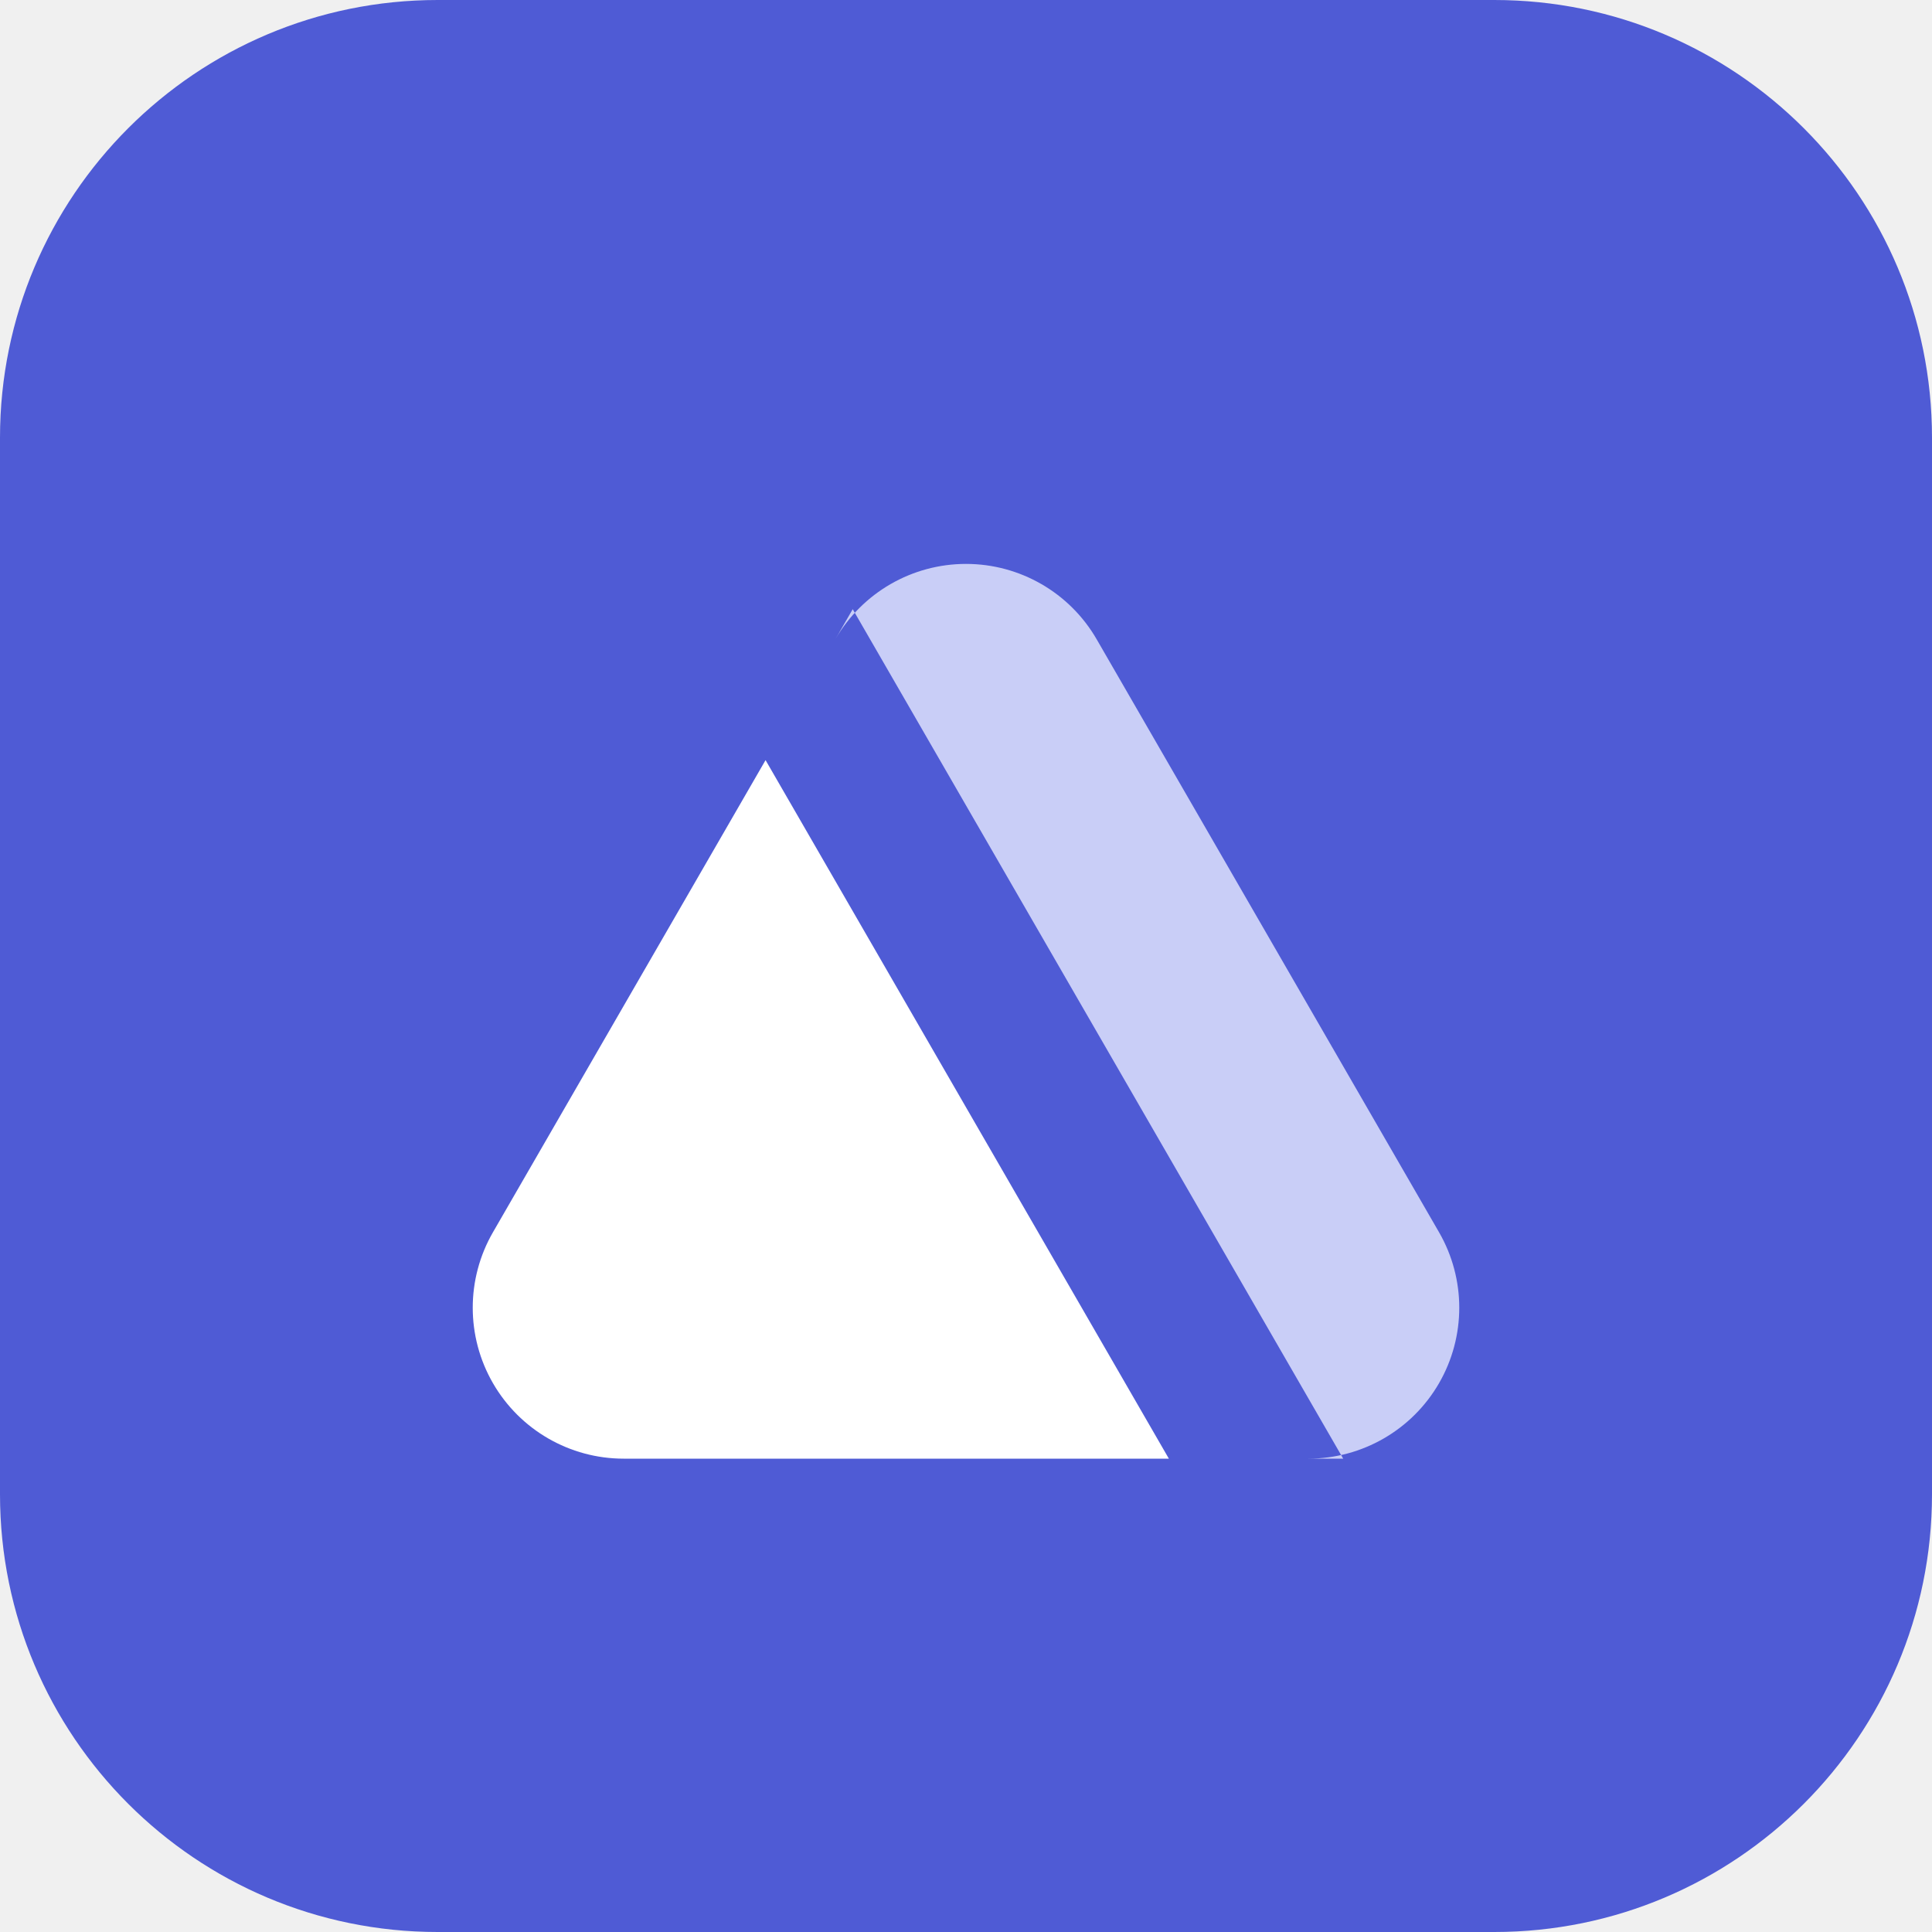
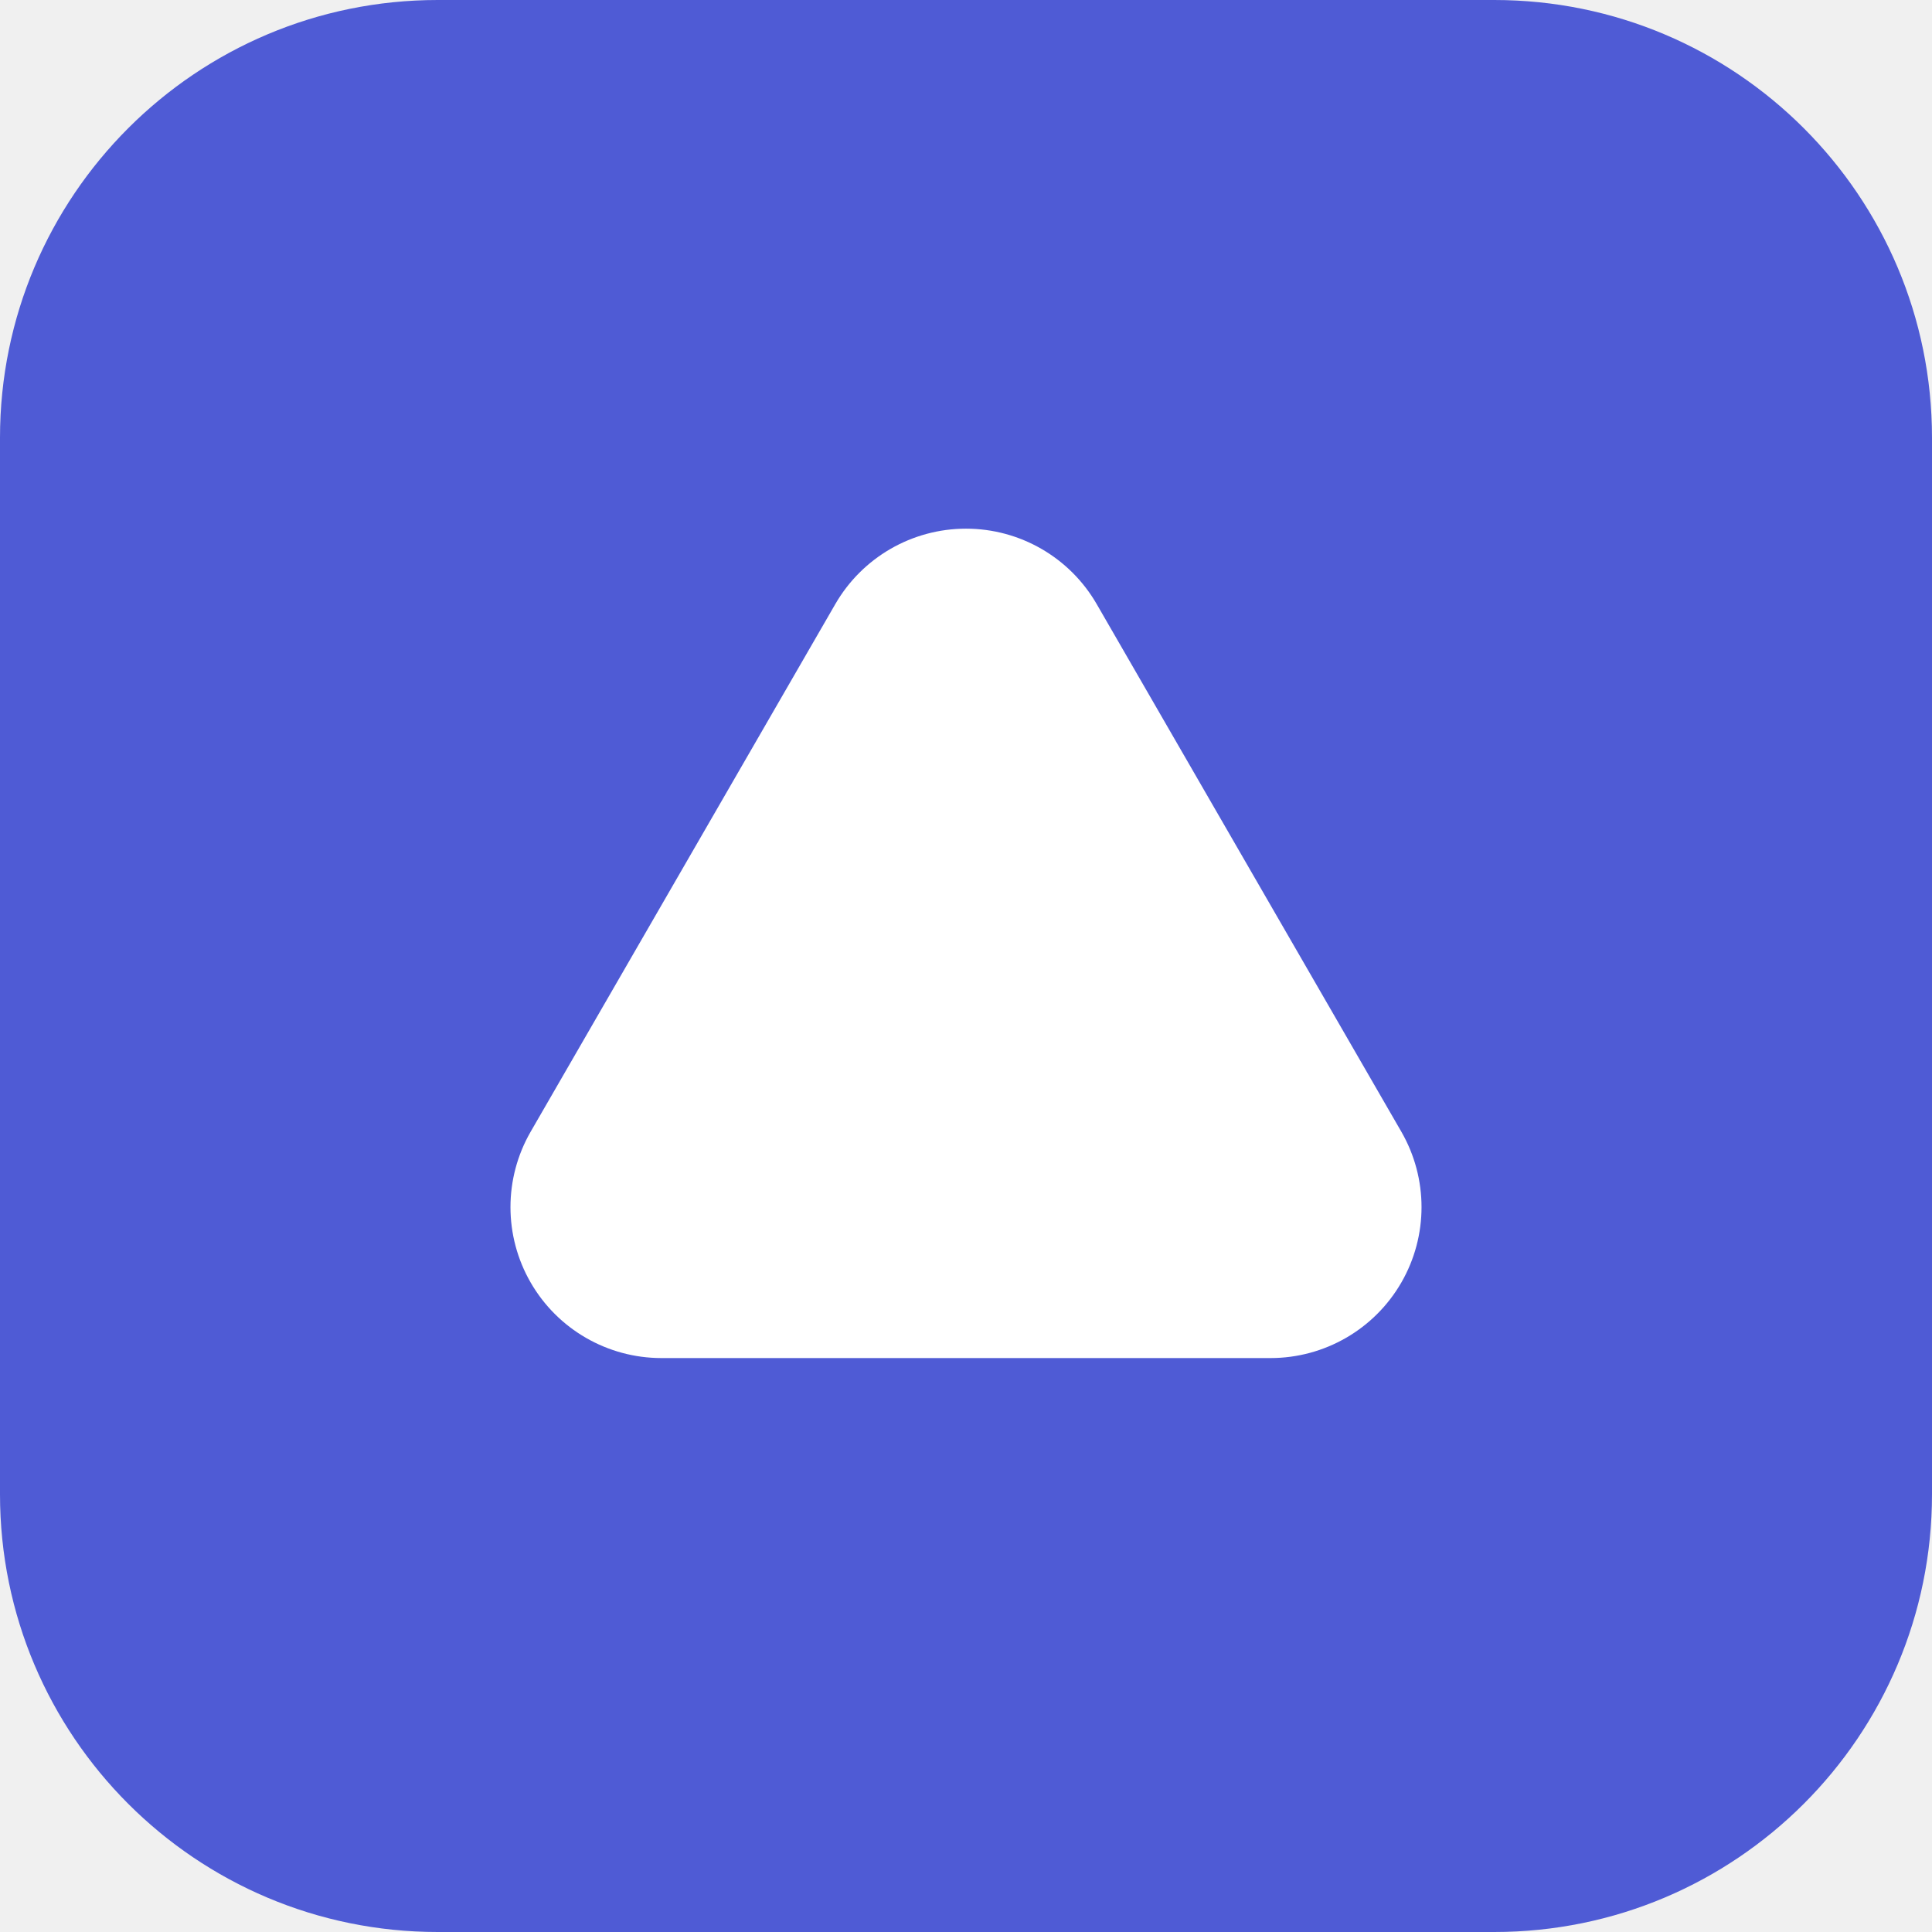
<svg xmlns="http://www.w3.org/2000/svg" viewBox="0 0 256 256" width="256" height="256">
  <rect width="256" height="256" rx="58" fill="#4f5bd5" />
-   <path fill="#ffffff" d="M101.44 100.72 L65.32 163.28 A20 20 0 0 0 82.64 193.28 L154.88 193.28 Z" />
-   <path fill="#c9cef7" d="M110.68 84.72 A20 20 0 0 1 145.32 84.72 L190.68 163.28 A20 20 0 0 1 173.36 193.28 L177.98 193.28 L112.99 80.72 Z" />
+   <path fill="#ffffff" d="M110.68 80.05 L70.32 149.95 A20 20 0 0 0 87.64 179.95 L168.36 179.95 A20 20 0 0 0 185.68 149.95 L145.32 80.05 A20 20 0 0 0 110.68 80.05 Z" />
</svg>
